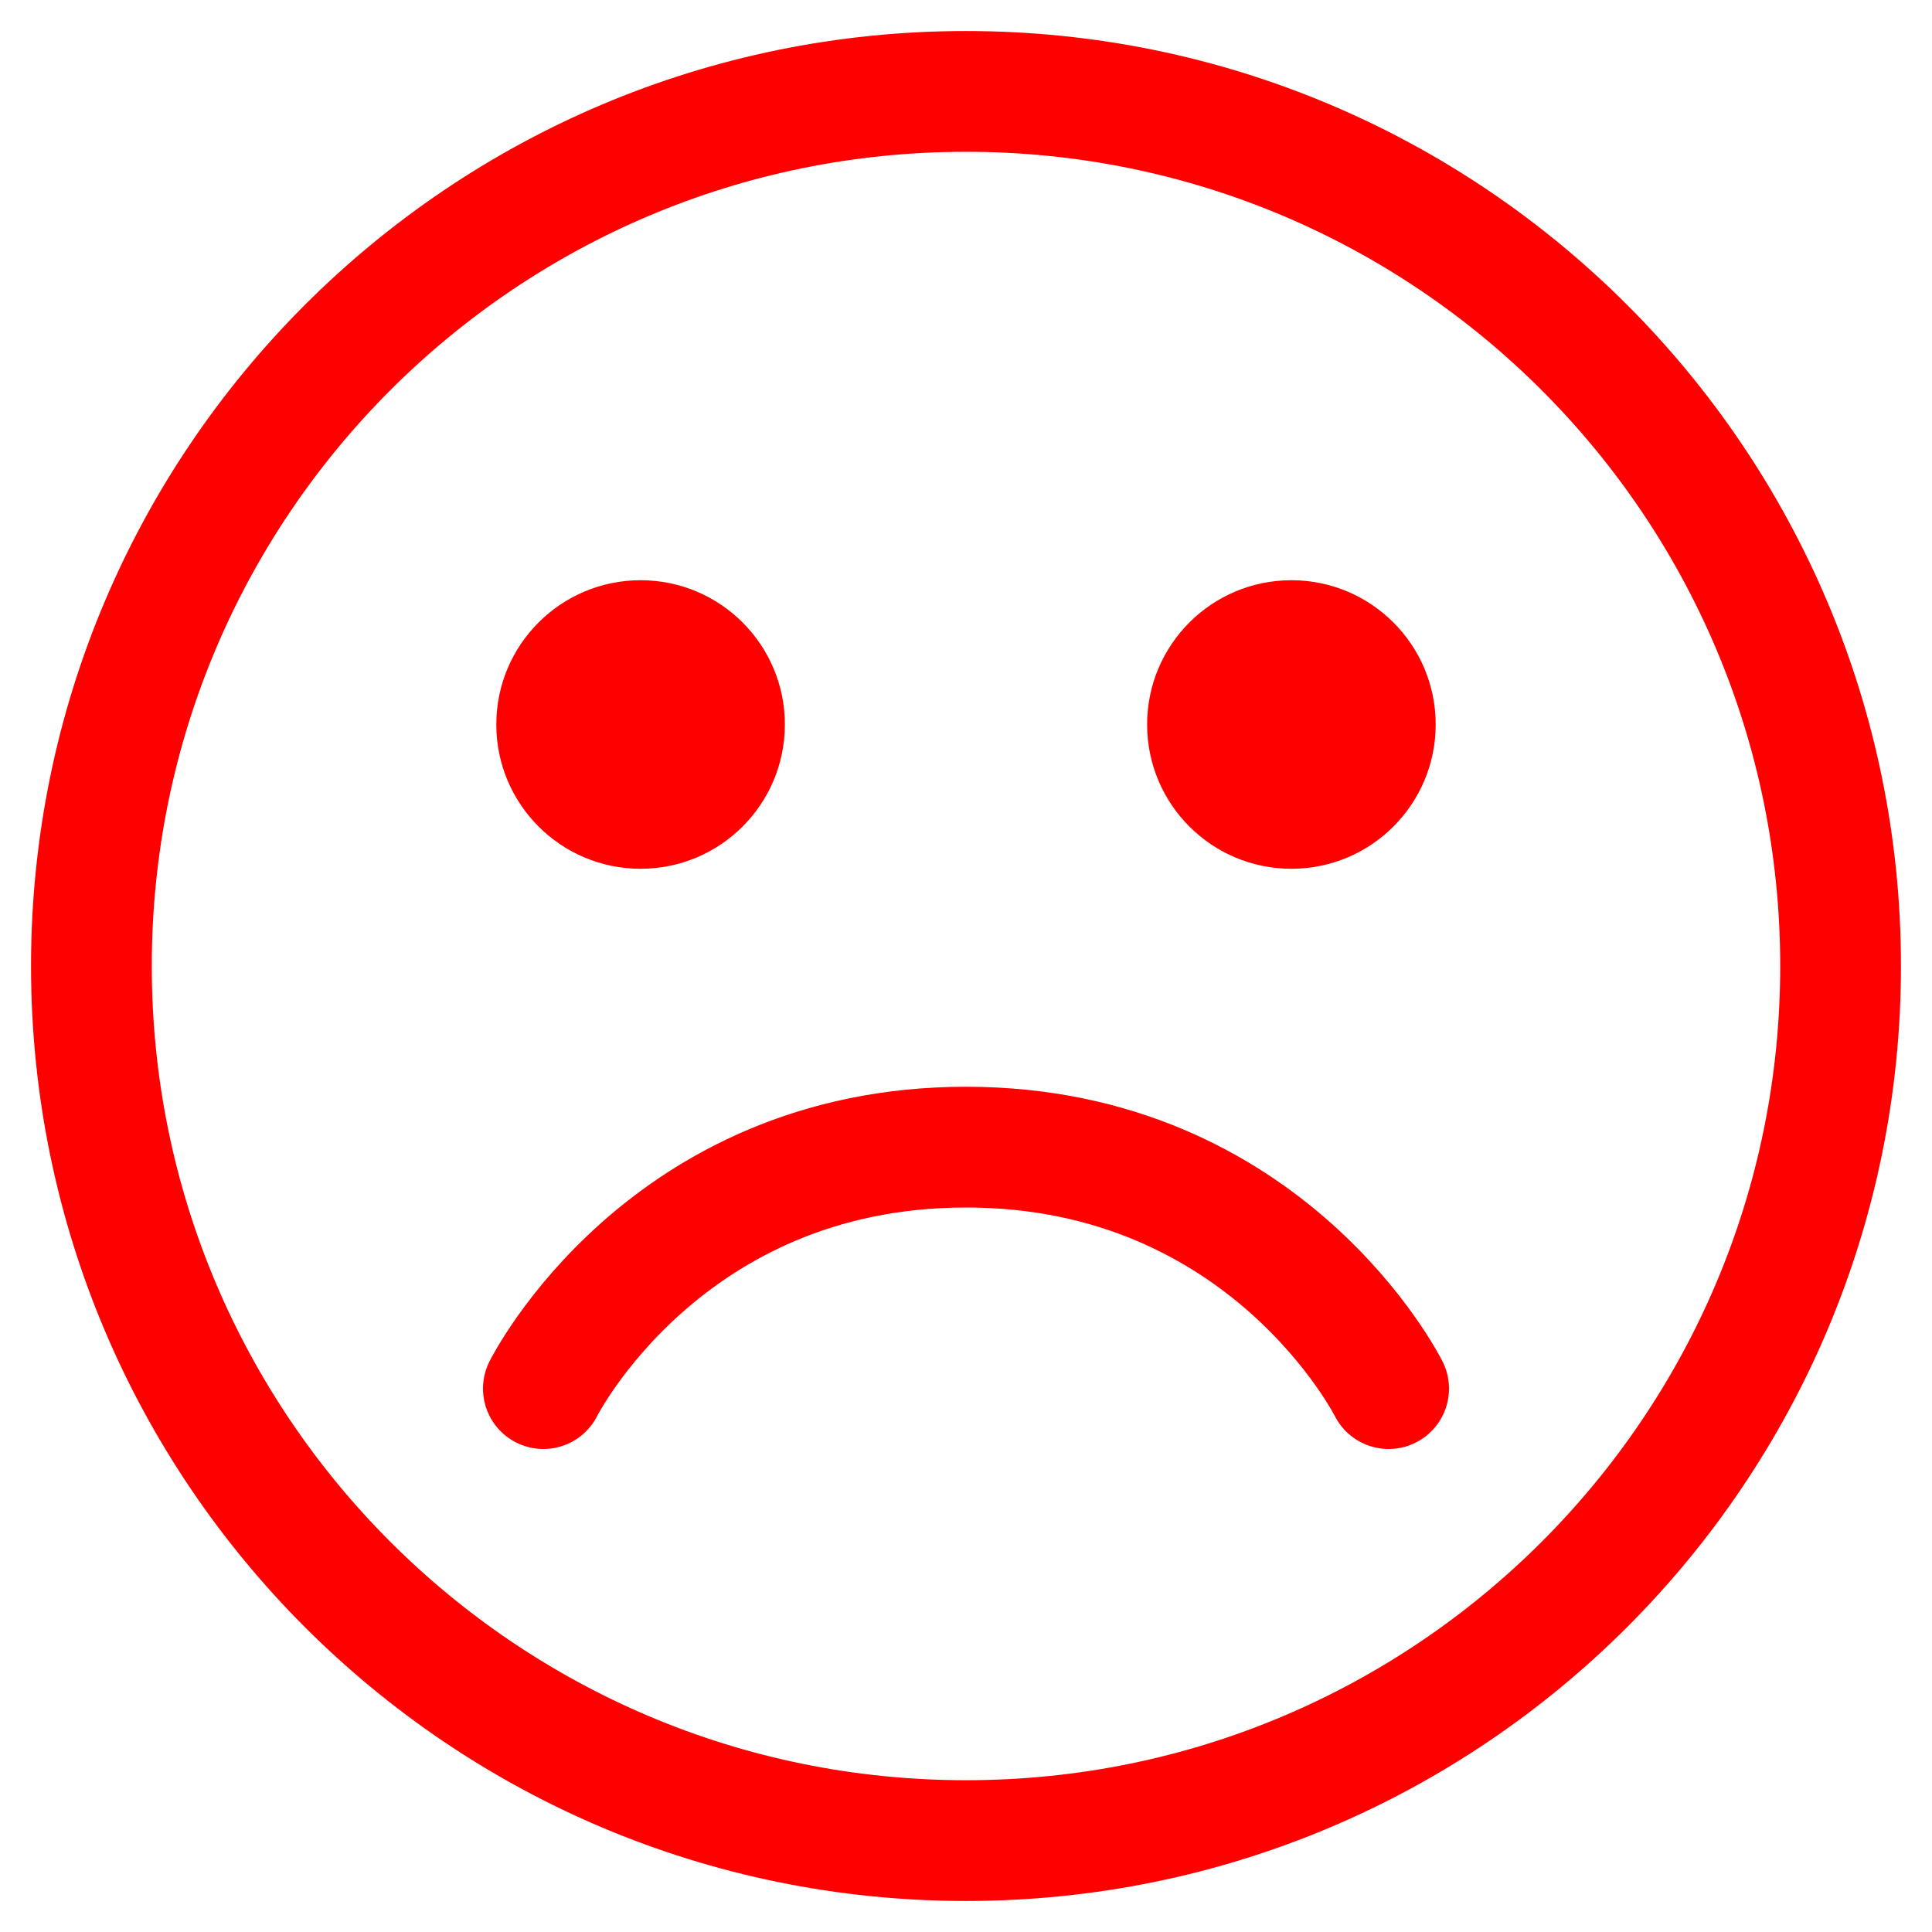
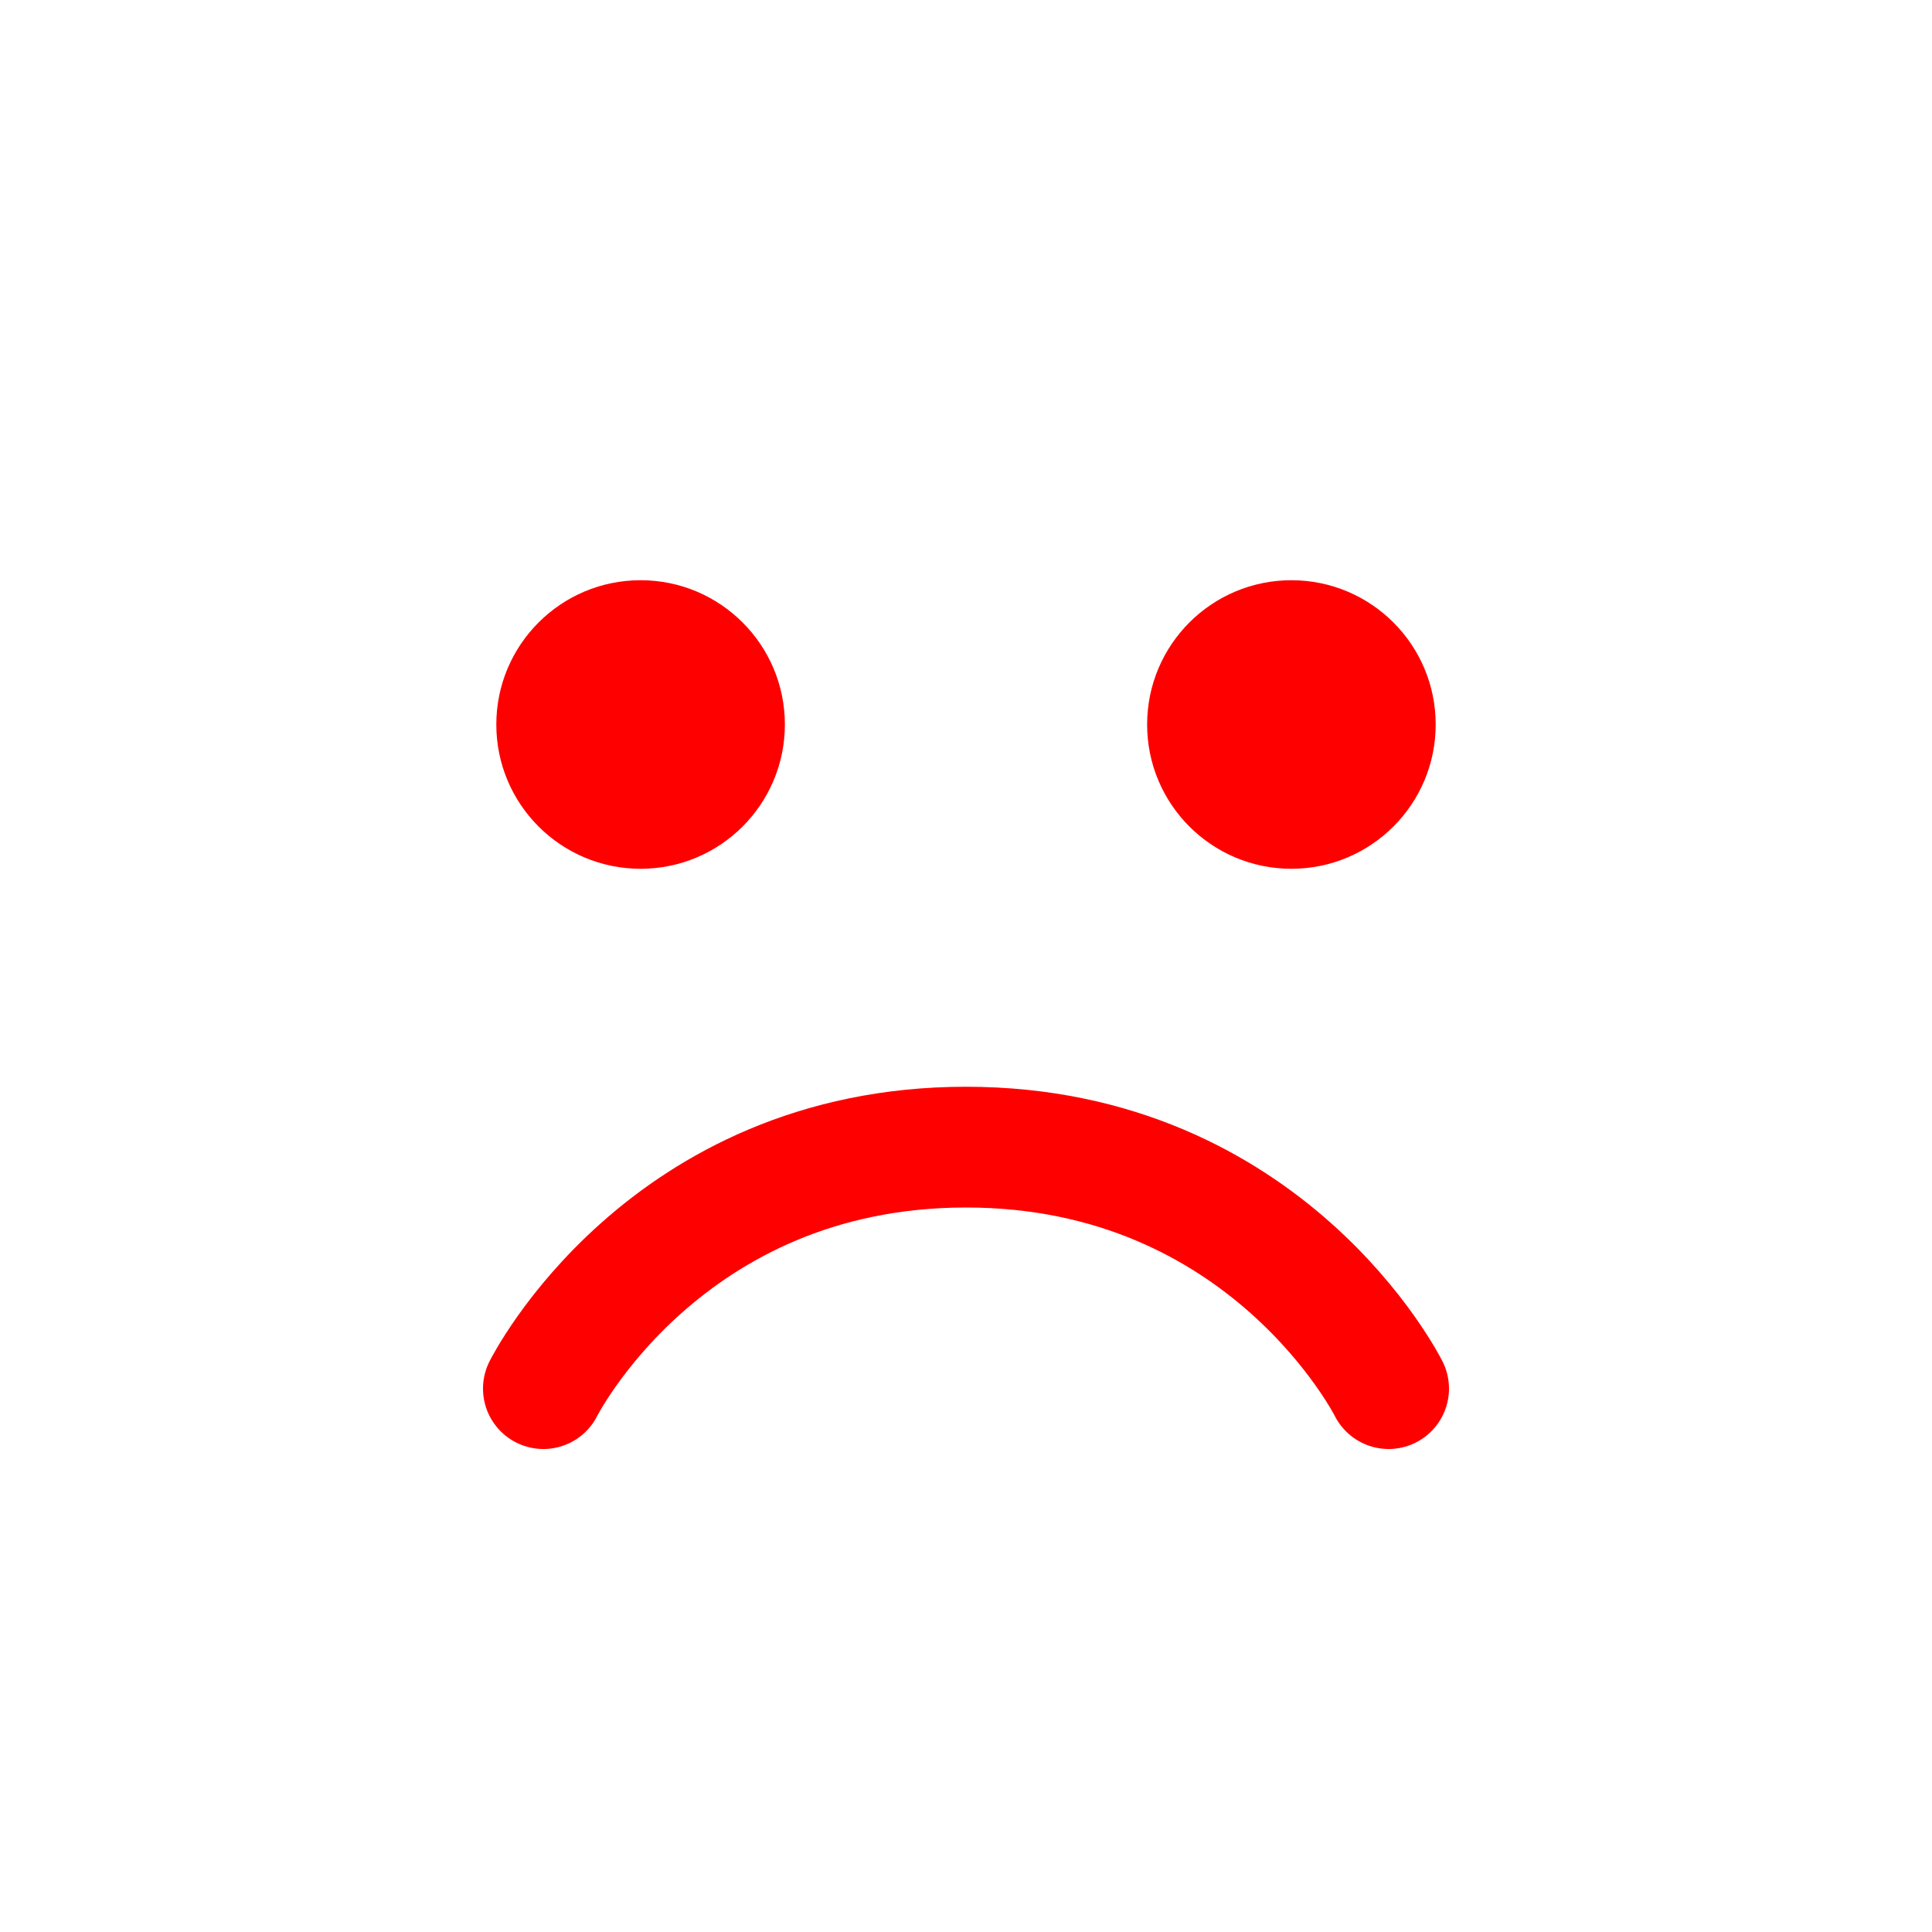
<svg xmlns="http://www.w3.org/2000/svg" width="128" height="128">
-   <circle cx="64" cy="64" r="57.944" fill="none" stroke="#ff0001" stroke-width="8" stroke-linejoin="round" />
+   <square cx="64" cy="64" r="57.944" fill="none" stroke="#ff0001" stroke-width="8" stroke-linejoin="round" />
  <circle cx="42.441" cy="48" r="9.559" fill="red" />
  <circle r="9.559" cy="48" cx="85.559" fill="red" />
  <path d="M36 92s8-16 28-16 28 16 28 16" fill="none" stroke="#ff0001" stroke-width="8" stroke-linecap="round" />
</svg>
